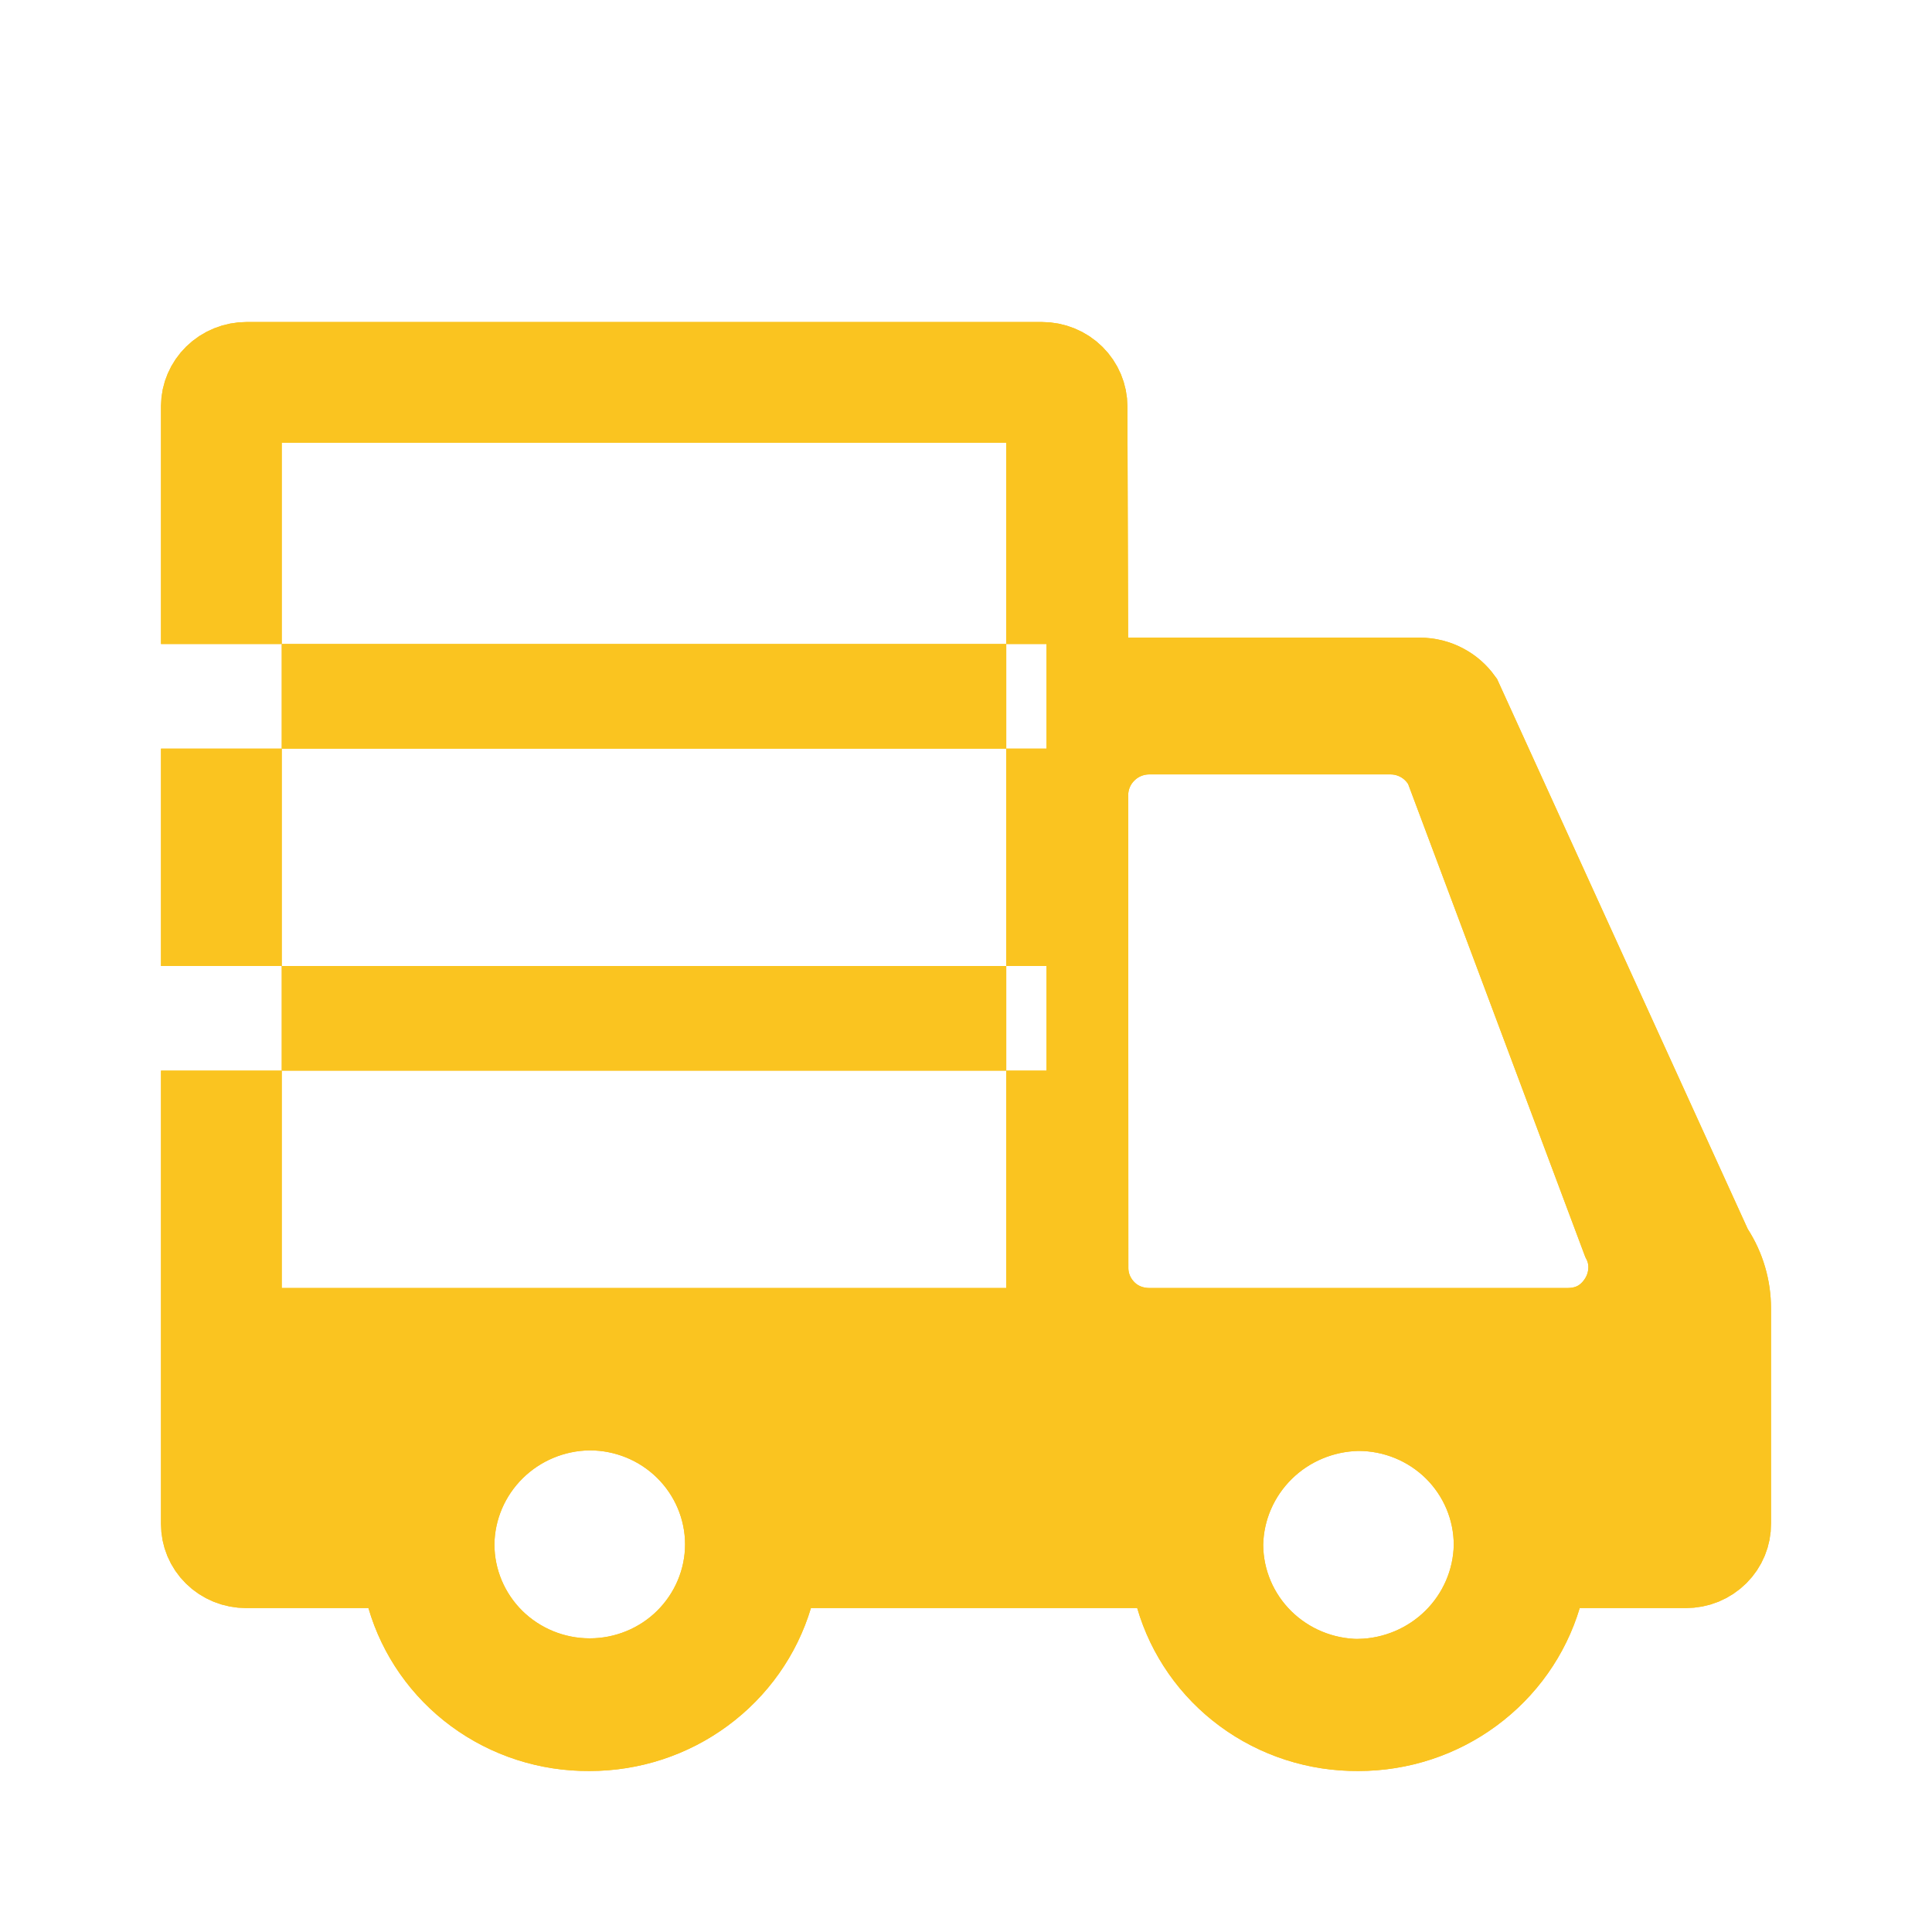
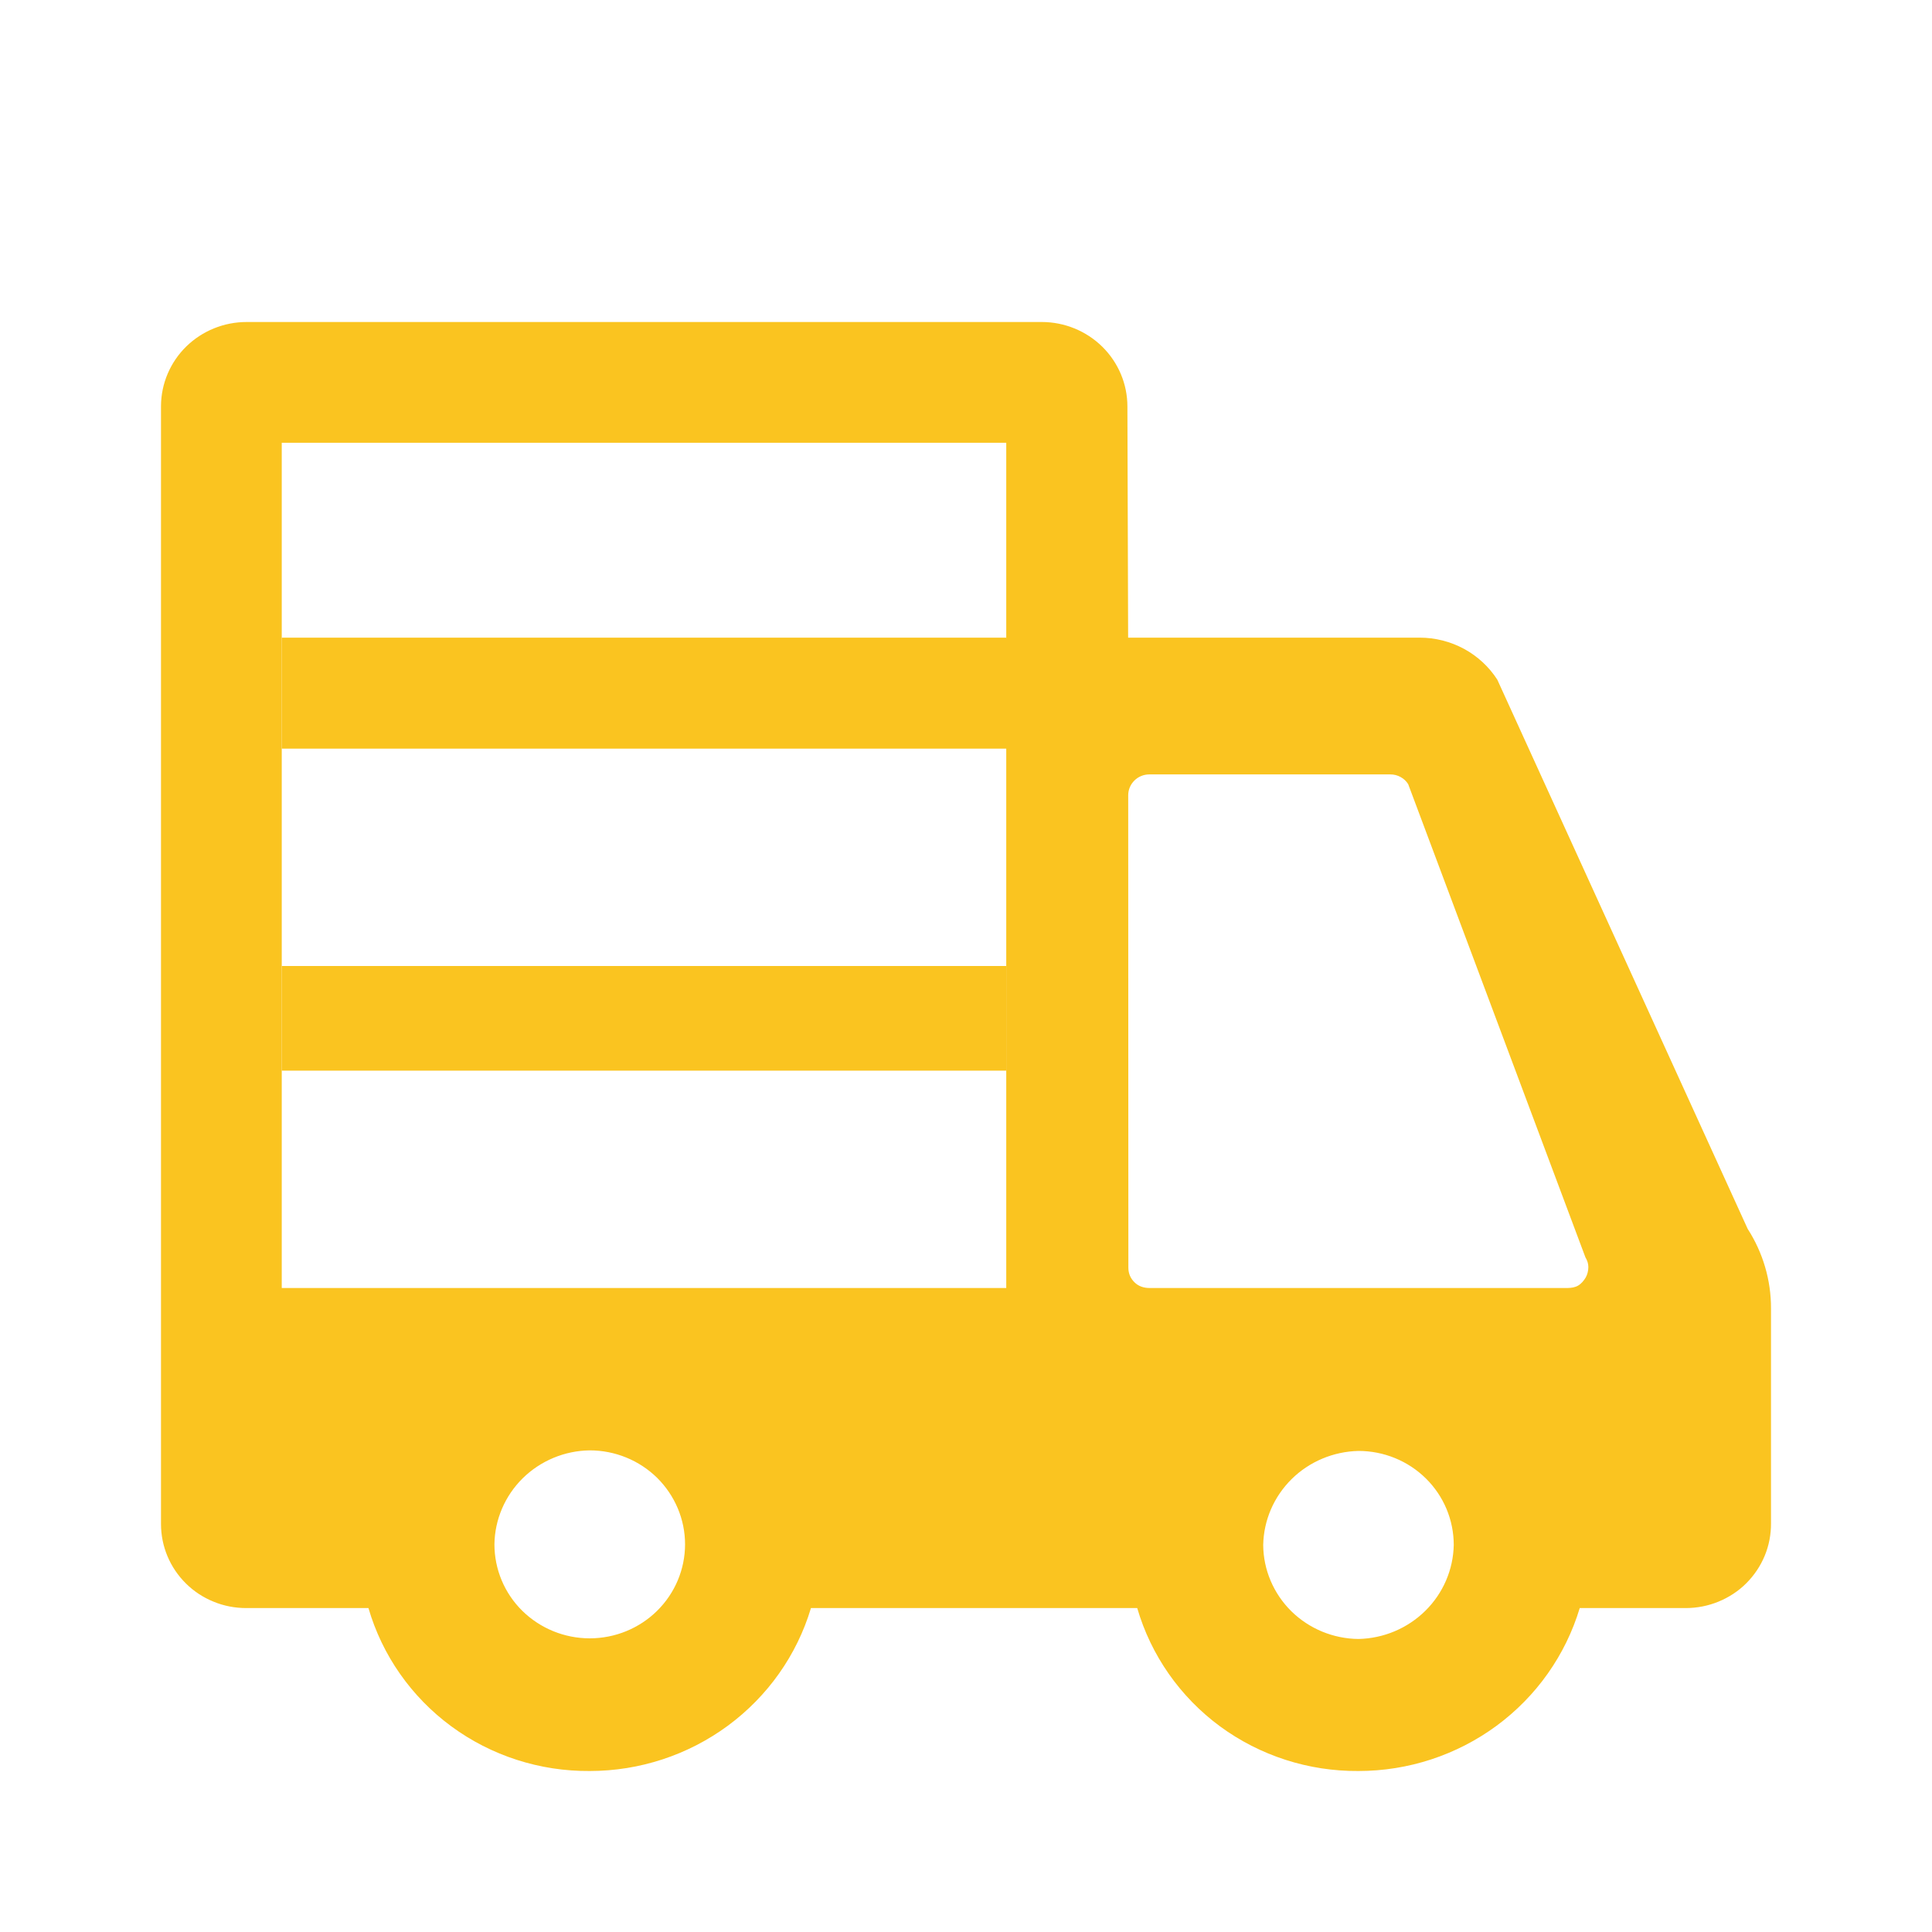
<svg xmlns="http://www.w3.org/2000/svg" width="24" height="24" viewBox="0 0 24 24" fill="none">
-   <path d="M3.064 4.5H3.064H12.941C13.093 4.5 13.237 4.559 13.342 4.663C13.447 4.767 13.505 4.906 13.505 5.049L13.505 5.051L13.514 7.923L13.516 8.421H14.014L17.635 8.421L17.636 8.421C17.745 8.421 17.853 8.448 17.948 8.5C18.034 8.546 18.107 8.611 18.163 8.688L21.255 15.472L21.27 15.505L21.289 15.535C21.428 15.75 21.5 15.999 21.5 16.252V16.253L21.5 18.923L21.5 18.928C21.501 18.999 21.487 19.069 21.46 19.135C21.433 19.201 21.392 19.262 21.341 19.313C21.289 19.364 21.227 19.406 21.159 19.434C21.09 19.462 21.016 19.476 20.941 19.476H20.94H19.624H19.252L19.145 19.832C19.001 20.312 18.703 20.734 18.294 21.035C17.885 21.337 17.388 21.5 16.876 21.5L16.871 21.5C16.359 21.504 15.861 21.343 15.452 21.042C15.043 20.741 14.747 20.317 14.607 19.837L14.502 19.476H14.127H10.074H9.702L9.595 19.832C9.451 20.312 9.153 20.734 8.744 21.035C8.335 21.337 7.838 21.5 7.326 21.5L7.321 21.5C6.809 21.504 6.311 21.343 5.902 21.042C5.493 20.741 5.197 20.317 5.057 19.837L4.952 19.476H4.577L3.06 19.476L3.059 19.476C2.984 19.476 2.911 19.462 2.842 19.434C2.774 19.406 2.712 19.366 2.661 19.315C2.609 19.264 2.569 19.204 2.541 19.138C2.514 19.073 2.5 19.003 2.5 18.932V18.931L2.5 13.8H3L3 16V16.5H3.5H12.5H13V16L13 13.8H13.5V13.3V12V11.5H13V9.8H13.5V9.3V8V7.5H13L13 5.5V5H12.5H3.5H3V5.5V7.5H3H2.5V5.043C2.501 4.901 2.56 4.764 2.664 4.662C2.769 4.559 2.913 4.5 3.064 4.5ZM12 12.8H4V12.5H12V12.8ZM12 8.5V8.8H4V8.5H12ZM2.5 9.8H3V11.5H2.5V9.8ZM16.872 20.86L16.879 20.86L16.886 20.859C17.325 20.85 17.744 20.674 18.057 20.366C18.369 20.058 18.55 19.641 18.559 19.203L18.559 19.203V19.192C18.559 18.747 18.38 18.323 18.064 18.01C17.747 17.698 17.32 17.524 16.876 17.524V17.524L16.865 17.524C16.427 17.534 16.007 17.709 15.695 18.017C15.382 18.326 15.201 18.742 15.192 19.181L15.192 19.189L15.192 19.196C15.195 19.638 15.375 20.06 15.69 20.371C16.005 20.681 16.429 20.856 16.872 20.86ZM13.515 9.879V9.879L13.517 15.75C13.517 15.75 13.517 15.75 13.517 15.75C13.517 15.96 13.604 16.149 13.743 16.286C13.906 16.447 14.11 16.5 14.279 16.5H19.474V16.5L19.485 16.5C19.558 16.498 19.707 16.49 19.859 16.4C19.991 16.322 20.079 16.21 20.132 16.117C20.199 15.999 20.232 15.867 20.231 15.736C20.23 15.608 20.197 15.501 20.151 15.412L17.961 9.565L17.943 9.516L17.914 9.471C17.845 9.363 17.75 9.274 17.638 9.213C17.526 9.152 17.401 9.12 17.274 9.12H17.272H14.277C14.077 9.12 13.884 9.198 13.741 9.34C13.597 9.481 13.515 9.675 13.515 9.879ZM5.642 19.177L5.642 19.177V19.184C5.642 19.629 5.821 20.053 6.137 20.366C6.454 20.678 6.881 20.852 7.326 20.852C7.77 20.852 8.198 20.678 8.514 20.366C8.83 20.053 9.01 19.629 9.01 19.184C9.01 18.74 8.83 18.315 8.514 18.003C8.198 17.691 7.77 17.517 7.326 17.517V17.517L7.318 17.517C6.878 17.523 6.456 17.698 6.142 18.008C5.829 18.317 5.648 18.736 5.642 19.177Z" fill="#FAC420" />
-   <path d="M3.064 4.5H3.064H12.941C13.093 4.5 13.237 4.559 13.342 4.663C13.447 4.767 13.505 4.906 13.505 5.049L13.505 5.051L13.514 7.923L13.516 8.421H14.014L17.635 8.421L17.636 8.421C17.745 8.421 17.853 8.448 17.948 8.5C18.034 8.546 18.107 8.611 18.163 8.688L21.255 15.472L21.27 15.505L21.289 15.535C21.428 15.75 21.5 15.999 21.5 16.252V16.253L21.5 18.923L21.5 18.928C21.501 18.999 21.487 19.069 21.46 19.135C21.433 19.201 21.392 19.262 21.341 19.313C21.289 19.364 21.227 19.406 21.159 19.434C21.09 19.462 21.016 19.476 20.941 19.476H20.94H19.624H19.252L19.145 19.832C19.001 20.312 18.703 20.734 18.294 21.035C17.885 21.337 17.388 21.5 16.876 21.5L16.871 21.5C16.359 21.504 15.861 21.343 15.452 21.042C15.043 20.741 14.747 20.317 14.607 19.837L14.502 19.476H14.127H10.074H9.702L9.595 19.832C9.451 20.312 9.153 20.734 8.744 21.035C8.335 21.337 7.838 21.5 7.326 21.5L7.321 21.5C6.809 21.504 6.311 21.343 5.902 21.042C5.493 20.741 5.197 20.317 5.057 19.837L4.952 19.476H4.577L3.06 19.476L3.059 19.476C2.984 19.476 2.911 19.462 2.842 19.434C2.774 19.406 2.712 19.366 2.661 19.315C2.609 19.264 2.569 19.204 2.541 19.138C2.514 19.073 2.5 19.003 2.5 18.932V18.931L2.5 13.8H3L3 16V16.5H3.5H12.5H13V16L13 13.8H13.5V13.3V12V11.5H13V9.8H13.5V9.3V8V7.5H13L13 5.5V5H12.5H3.5H3V5.5V7.5H3H2.5V5.043C2.501 4.901 2.56 4.764 2.664 4.662C2.769 4.559 2.913 4.5 3.064 4.5ZM12 12.8H4V12.5H12V12.8ZM12 8.5V8.8H4V8.5H12ZM2.5 9.8H3V11.5H2.5V9.8ZM16.872 20.86L16.879 20.86L16.886 20.859C17.325 20.85 17.744 20.674 18.057 20.366C18.369 20.058 18.55 19.641 18.559 19.203L18.559 19.203V19.192C18.559 18.747 18.38 18.323 18.064 18.01C17.747 17.698 17.32 17.524 16.876 17.524V17.524L16.865 17.524C16.427 17.534 16.007 17.709 15.695 18.017C15.382 18.326 15.201 18.742 15.192 19.181L15.192 19.189L15.192 19.196C15.195 19.638 15.375 20.06 15.69 20.371C16.005 20.681 16.429 20.856 16.872 20.86ZM13.515 9.879V9.879L13.517 15.75C13.517 15.75 13.517 15.75 13.517 15.75C13.517 15.96 13.604 16.149 13.743 16.286C13.906 16.447 14.11 16.5 14.279 16.5H19.474V16.5L19.485 16.5C19.558 16.498 19.707 16.49 19.859 16.4C19.991 16.322 20.079 16.21 20.132 16.117C20.199 15.999 20.232 15.867 20.231 15.736C20.23 15.608 20.197 15.501 20.151 15.412L17.961 9.565L17.943 9.516L17.914 9.471C17.845 9.363 17.75 9.274 17.638 9.213C17.526 9.152 17.401 9.12 17.274 9.12H17.272H14.277C14.077 9.12 13.884 9.198 13.741 9.34C13.597 9.481 13.515 9.675 13.515 9.879ZM5.642 19.177L5.642 19.177V19.184C5.642 19.629 5.821 20.053 6.137 20.366C6.454 20.678 6.881 20.852 7.326 20.852C7.77 20.852 8.198 20.678 8.514 20.366C8.83 20.053 9.01 19.629 9.01 19.184C9.01 18.74 8.83 18.315 8.514 18.003C8.198 17.691 7.77 17.517 7.326 17.517V17.517L7.318 17.517C6.878 17.523 6.456 17.698 6.142 18.008C5.829 18.317 5.648 18.736 5.642 19.177Z" stroke="#FAC420" />
-   <path d="M3.064 4.5H3.064H12.941C13.093 4.5 13.237 4.559 13.342 4.663C13.447 4.767 13.505 4.906 13.505 5.049L13.505 5.051L13.514 7.923L13.516 8.421H14.014L17.635 8.421L17.636 8.421C17.745 8.421 17.853 8.448 17.948 8.5C18.034 8.546 18.107 8.611 18.163 8.688L21.255 15.472L21.27 15.505L21.289 15.535C21.428 15.75 21.5 15.999 21.5 16.252V16.253L21.5 18.923L21.5 18.928C21.501 18.999 21.487 19.069 21.46 19.135C21.433 19.201 21.392 19.262 21.341 19.313C21.289 19.364 21.227 19.406 21.159 19.434C21.09 19.462 21.016 19.476 20.941 19.476H20.94H19.624H19.252L19.145 19.832C19.001 20.312 18.703 20.734 18.294 21.035C17.885 21.337 17.388 21.5 16.876 21.5L16.871 21.5C16.359 21.504 15.861 21.343 15.452 21.042C15.043 20.741 14.747 20.317 14.607 19.837L14.502 19.476H14.127H10.074H9.702L9.595 19.832C9.451 20.312 9.153 20.734 8.744 21.035C8.335 21.337 7.838 21.5 7.326 21.5L7.321 21.5C6.809 21.504 6.311 21.343 5.902 21.042C5.493 20.741 5.197 20.317 5.057 19.837L4.952 19.476H4.577L3.06 19.476L3.059 19.476C2.984 19.476 2.911 19.462 2.842 19.434C2.774 19.406 2.712 19.366 2.661 19.315C2.609 19.264 2.569 19.204 2.541 19.138C2.514 19.073 2.5 19.003 2.5 18.932V18.931L2.5 13.8H3L3 16V16.5H3.5H12.5H13V16L13 13.8H13.5V13.3V12V11.5H13V9.8H13.5V9.3V8V7.5H13L13 5.5V5H12.5H3.5H3V5.5V7.5H3H2.5V5.043C2.501 4.901 2.56 4.764 2.664 4.662C2.769 4.559 2.913 4.5 3.064 4.5ZM12 12.8H4V12.5H12V12.8ZM12 8.5V8.8H4V8.5H12ZM2.5 9.8H3V11.5H2.5V9.8ZM16.872 20.86L16.879 20.86L16.886 20.859C17.325 20.85 17.744 20.674 18.057 20.366C18.369 20.058 18.55 19.641 18.559 19.203L18.559 19.203V19.192C18.559 18.747 18.38 18.323 18.064 18.01C17.747 17.698 17.32 17.524 16.876 17.524V17.524L16.865 17.524C16.427 17.534 16.007 17.709 15.695 18.017C15.382 18.326 15.201 18.742 15.192 19.181L15.192 19.189L15.192 19.196C15.195 19.638 15.375 20.06 15.69 20.371C16.005 20.681 16.429 20.856 16.872 20.86ZM13.515 9.879V9.879L13.517 15.75C13.517 15.75 13.517 15.75 13.517 15.75C13.517 15.96 13.604 16.149 13.743 16.286C13.906 16.447 14.11 16.5 14.279 16.5H19.474V16.5L19.485 16.5C19.558 16.498 19.707 16.49 19.859 16.4C19.991 16.322 20.079 16.21 20.132 16.117C20.199 15.999 20.232 15.867 20.231 15.736C20.23 15.608 20.197 15.501 20.151 15.412L17.961 9.565L17.943 9.516L17.914 9.471C17.845 9.363 17.75 9.274 17.638 9.213C17.526 9.152 17.401 9.12 17.274 9.12H17.272H14.277C14.077 9.12 13.884 9.198 13.741 9.34C13.597 9.481 13.515 9.675 13.515 9.879ZM5.642 19.177L5.642 19.177V19.184C5.642 19.629 5.821 20.053 6.137 20.366C6.454 20.678 6.881 20.852 7.326 20.852C7.77 20.852 8.198 20.678 8.514 20.366C8.83 20.053 9.01 19.629 9.01 19.184C9.01 18.74 8.83 18.315 8.514 18.003C8.198 17.691 7.77 17.517 7.326 17.517V17.517L7.318 17.517C6.878 17.523 6.456 17.698 6.142 18.008C5.829 18.317 5.648 18.736 5.642 19.177Z" stroke="#FAC420" />
+   <path fill-rule="evenodd" clip-rule="evenodd" d="M12.941 4H3.064C2.783 4 2.514 4.109 2.314 4.304C2.115 4.499 2.002 4.764 2 5.041V18.931C2 19.069 2.027 19.204 2.08 19.331C2.133 19.458 2.211 19.573 2.31 19.671C2.408 19.768 2.525 19.845 2.654 19.897C2.782 19.95 2.92 19.976 3.06 19.976H4.577C4.748 20.563 5.109 21.079 5.606 21.445C6.102 21.81 6.706 22.005 7.326 22C7.944 22 8.545 21.803 9.041 21.438C9.536 21.073 9.899 20.561 10.074 19.976H14.127C14.298 20.563 14.659 21.079 15.155 21.445C15.652 21.81 16.256 22.005 16.876 22C17.494 22 18.095 21.803 18.591 21.438C19.086 21.073 19.448 20.561 19.624 19.976H20.94C21.08 19.976 21.219 19.949 21.348 19.896C21.477 19.843 21.595 19.766 21.693 19.668C21.791 19.57 21.869 19.454 21.922 19.326C21.975 19.198 22.001 19.061 22 18.923V16.253C22.001 15.903 21.9 15.56 21.71 15.265L18.6 8.443C18.497 8.283 18.354 8.151 18.186 8.06C18.017 7.969 17.828 7.921 17.635 7.921H14.014L14.005 5.049C14.005 4.771 13.893 4.504 13.693 4.307C13.494 4.111 13.223 4 12.941 4ZM17.706 20.01C17.485 20.228 17.188 20.353 16.876 20.36C16.562 20.357 16.263 20.233 16.041 20.015C15.82 19.796 15.694 19.501 15.692 19.192C15.698 18.884 15.825 18.591 16.046 18.373C16.266 18.156 16.564 18.031 16.876 18.024C17.19 18.024 17.491 18.147 17.713 18.366C17.935 18.585 18.059 18.882 18.059 19.192C18.053 19.5 17.926 19.793 17.706 20.01ZM14.094 15.93C14.044 15.882 14.017 15.819 14.017 15.75L14.015 9.879C14.015 9.81 14.043 9.744 14.092 9.696C14.141 9.647 14.208 9.62 14.277 9.62H17.272C17.316 9.62 17.36 9.631 17.398 9.652C17.437 9.673 17.47 9.704 17.493 9.741L19.695 15.62C19.718 15.659 19.731 15.695 19.731 15.74C19.731 15.785 19.72 15.831 19.698 15.87C19.675 15.909 19.643 15.947 19.604 15.97C19.565 15.993 19.52 15.999 19.474 16H14.279C14.21 16 14.143 15.979 14.094 15.93ZM8.163 20.01C7.941 20.229 7.64 20.352 7.326 20.352C7.012 20.352 6.711 20.229 6.488 20.01C6.266 19.791 6.142 19.494 6.142 19.184C6.146 18.876 6.273 18.581 6.494 18.363C6.715 18.146 7.013 18.021 7.326 18.017C7.64 18.017 7.941 18.14 8.163 18.358C8.385 18.578 8.51 18.875 8.51 19.184C8.51 19.494 8.385 19.791 8.163 20.01ZM12.5 5.5H3.5V16H12.5V5.5Z" fill="#FAC420" />
+   <path d="M12.5 7.921H3.5V9.3H13L12.5 7.921Z" fill="#FAC420" />
+   <path d="M12.5 12H3.5V13.3H12.5L12.5 12Z" fill="#FAC420" />
</svg>
